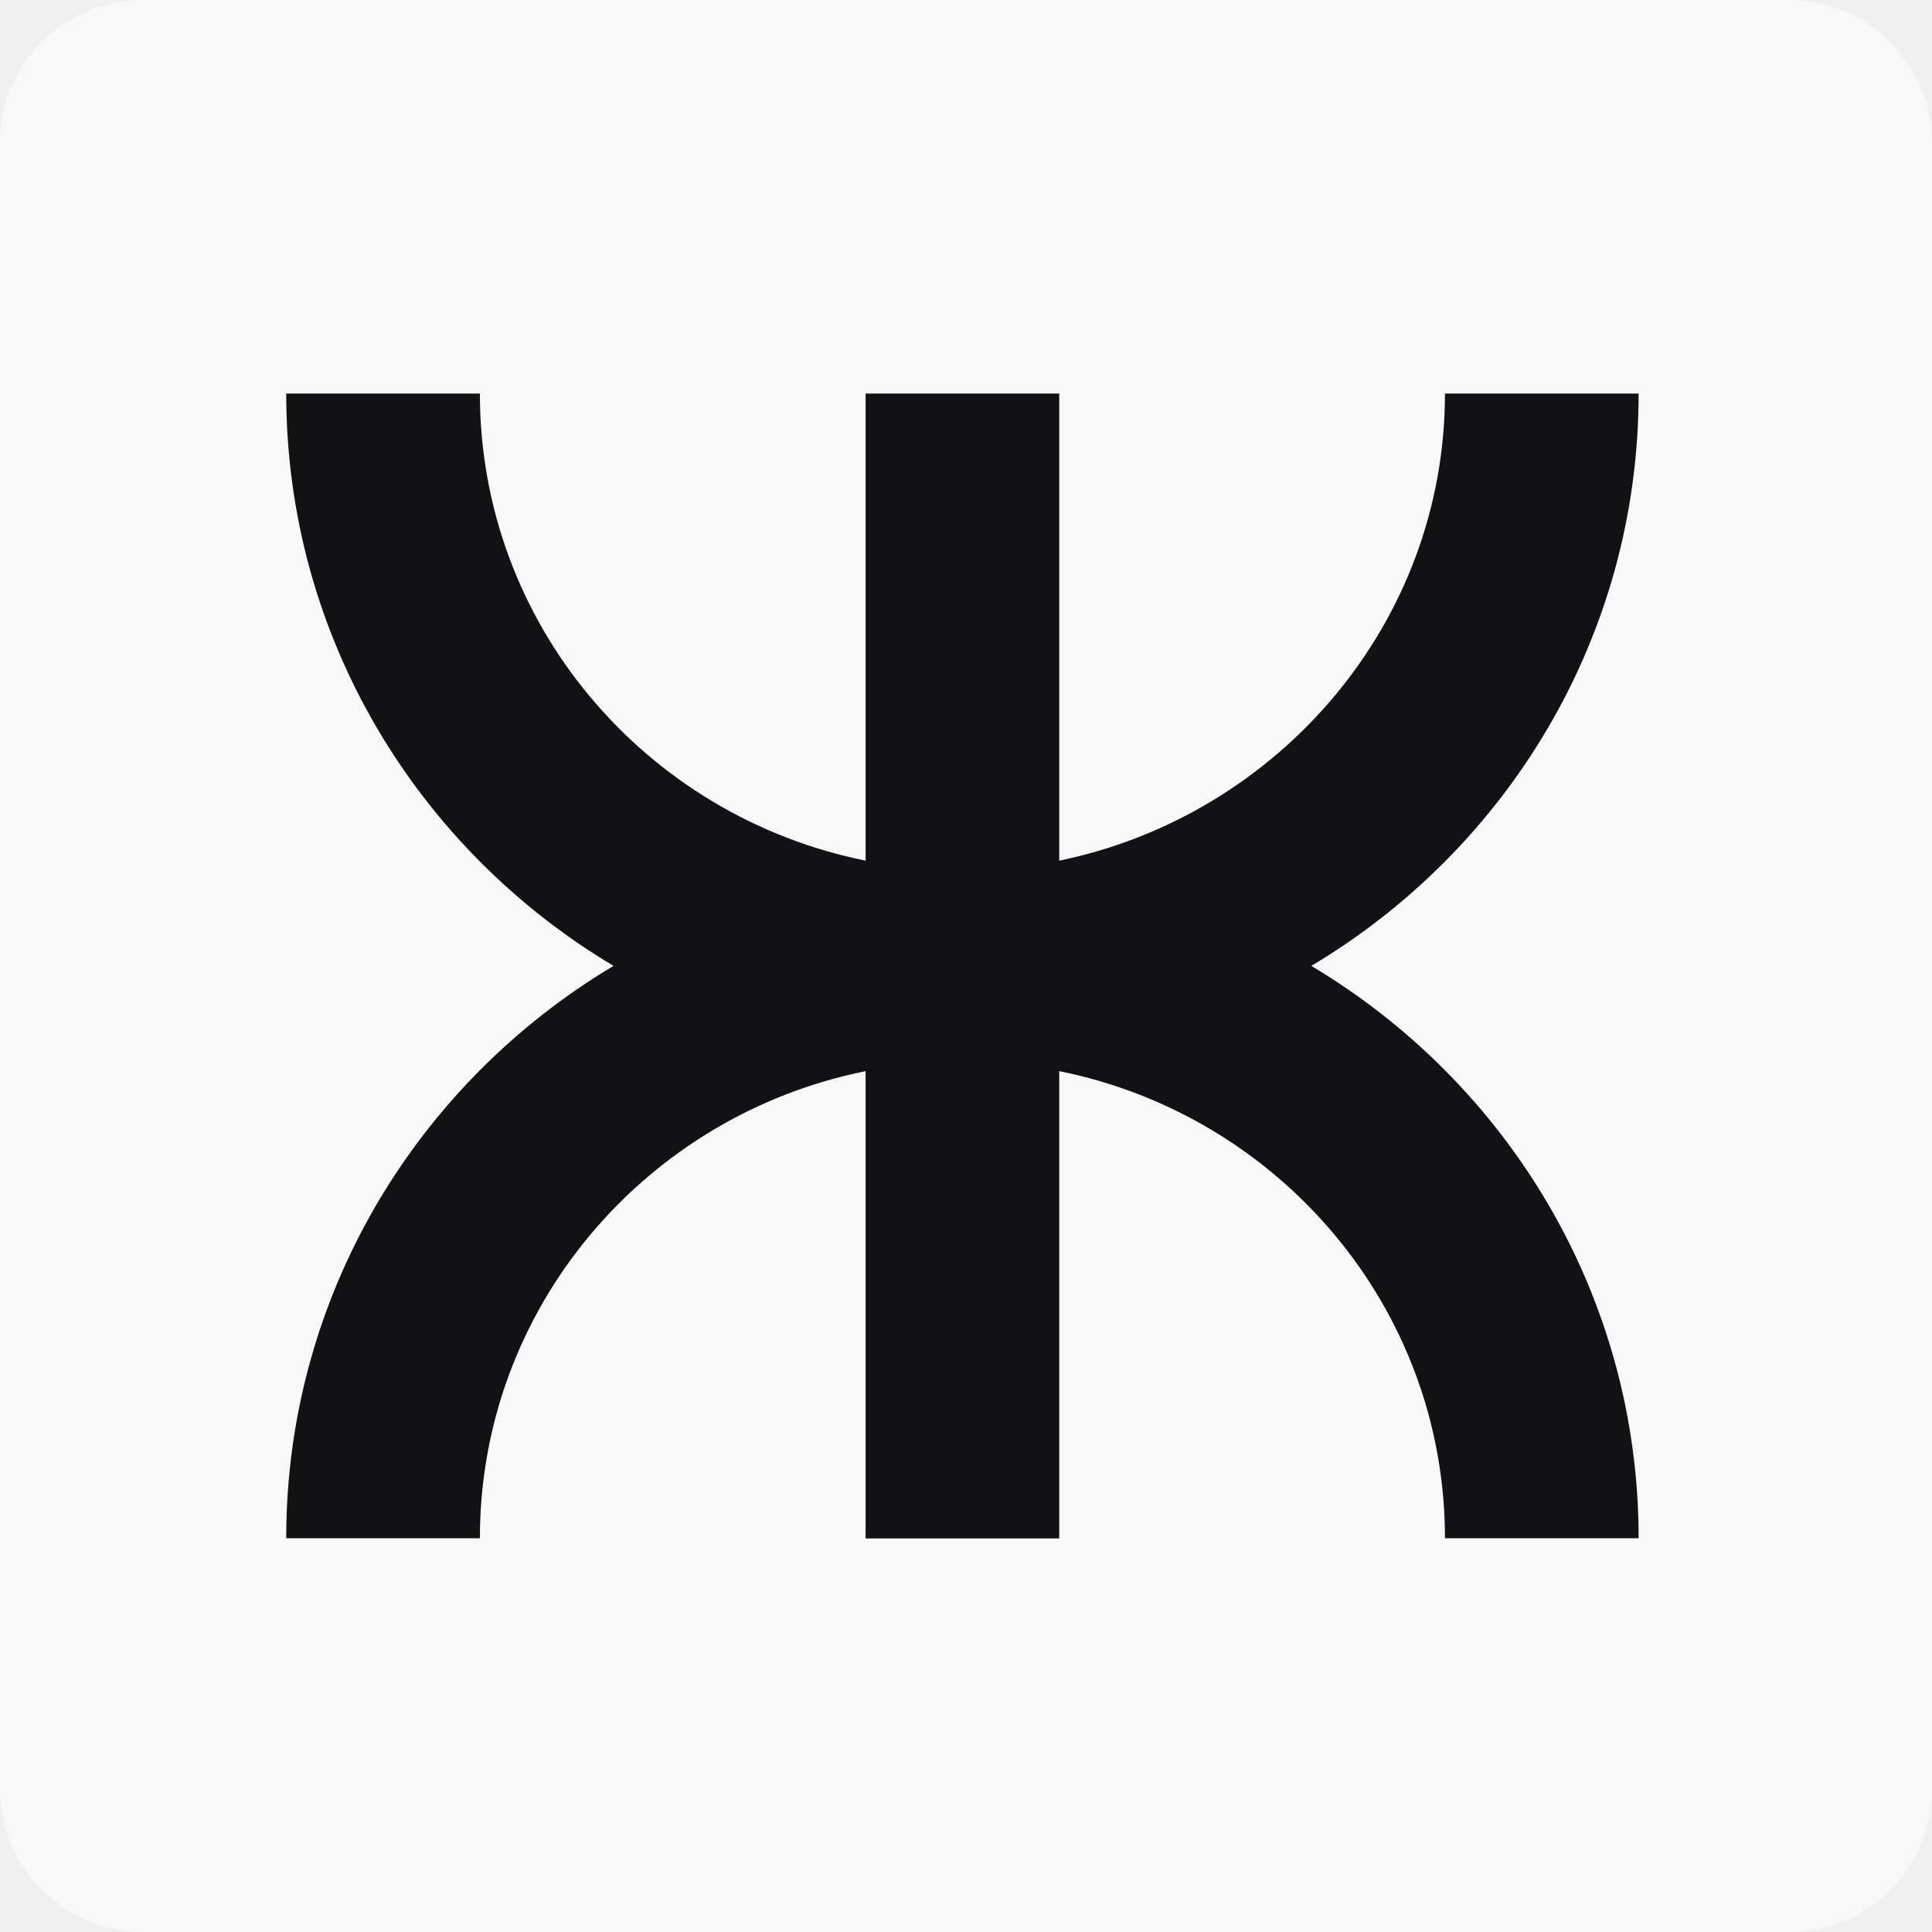
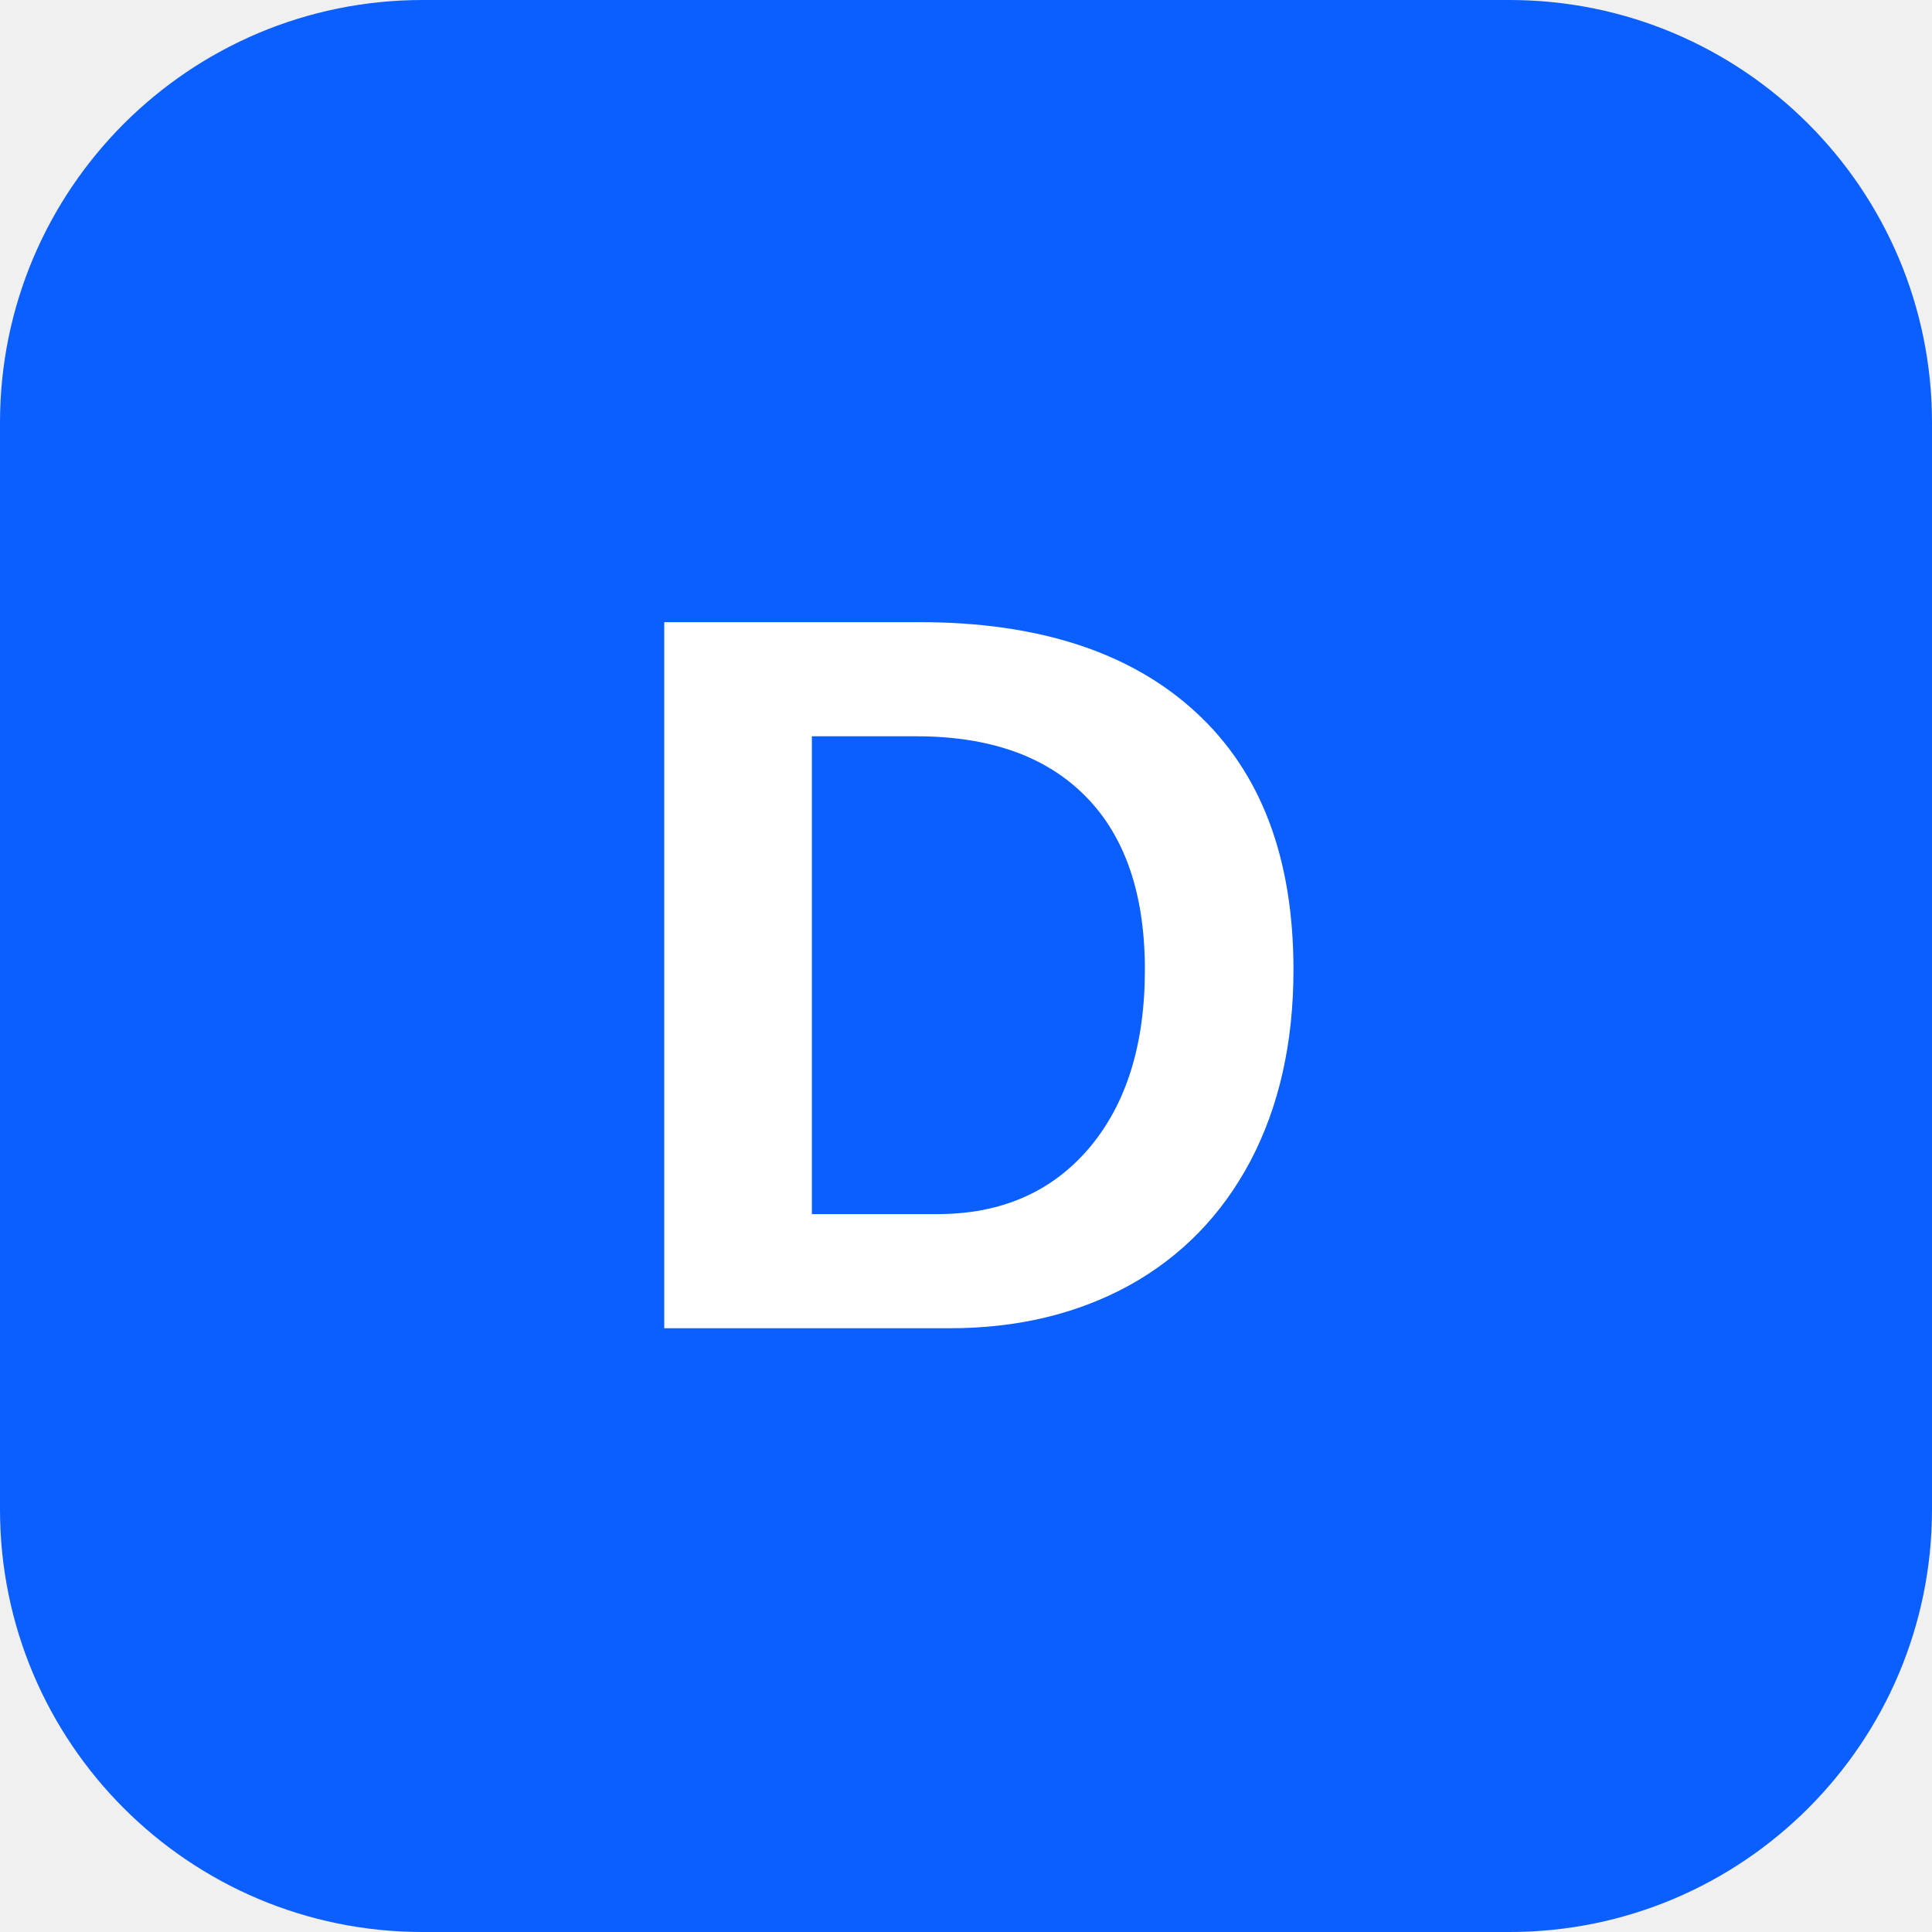
- <svg xmlns="http://www.w3.org/2000/svg" width="270" height="270" viewBox="0 0 270 270" fill="none">
-   <g clip-path="url(#clip0_1225_31)">
-     <path d="M270 0H0V270H270V0Z" fill="#F8F8F8" />
-     <path d="M201.936 214.971H229C229 181.034 210.669 151.327 183.255 134.985C210.669 118.643 228.999 88.936 228.999 55H201.936C201.936 87.113 178.645 113.978 148.03 120.276V55H120.97V120.276C90.21 114.087 67.064 87.214 67.064 55H40.001C40.001 88.936 58.331 118.643 85.745 134.985C58.331 151.327 40 181.034 40 214.971H67.064C67.064 182.757 90.21 155.883 120.97 149.694V215H148.03V149.694C178.79 155.883 201.936 182.757 201.936 214.971Z" fill="#121215" />
-   </g>
-   <defs>
-     <clipPath id="clip0_1225_31">
-       <rect width="270" height="270" rx="20" fill="white" />
-     </clipPath>
-   </defs>
+ <svg xmlns="http://www.w3.org/2000/svg" width="270" height="270" viewBox="0 0 64 64">
+   <rect width="64" height="64" rx="14" fill="#0b5fff" />
+   <text x="32" y="44" font-family="Arial,Helvetica,sans-serif" font-size="34" fill="#ffffff" text-anchor="middle" font-weight="bold">D</text>
</svg>
